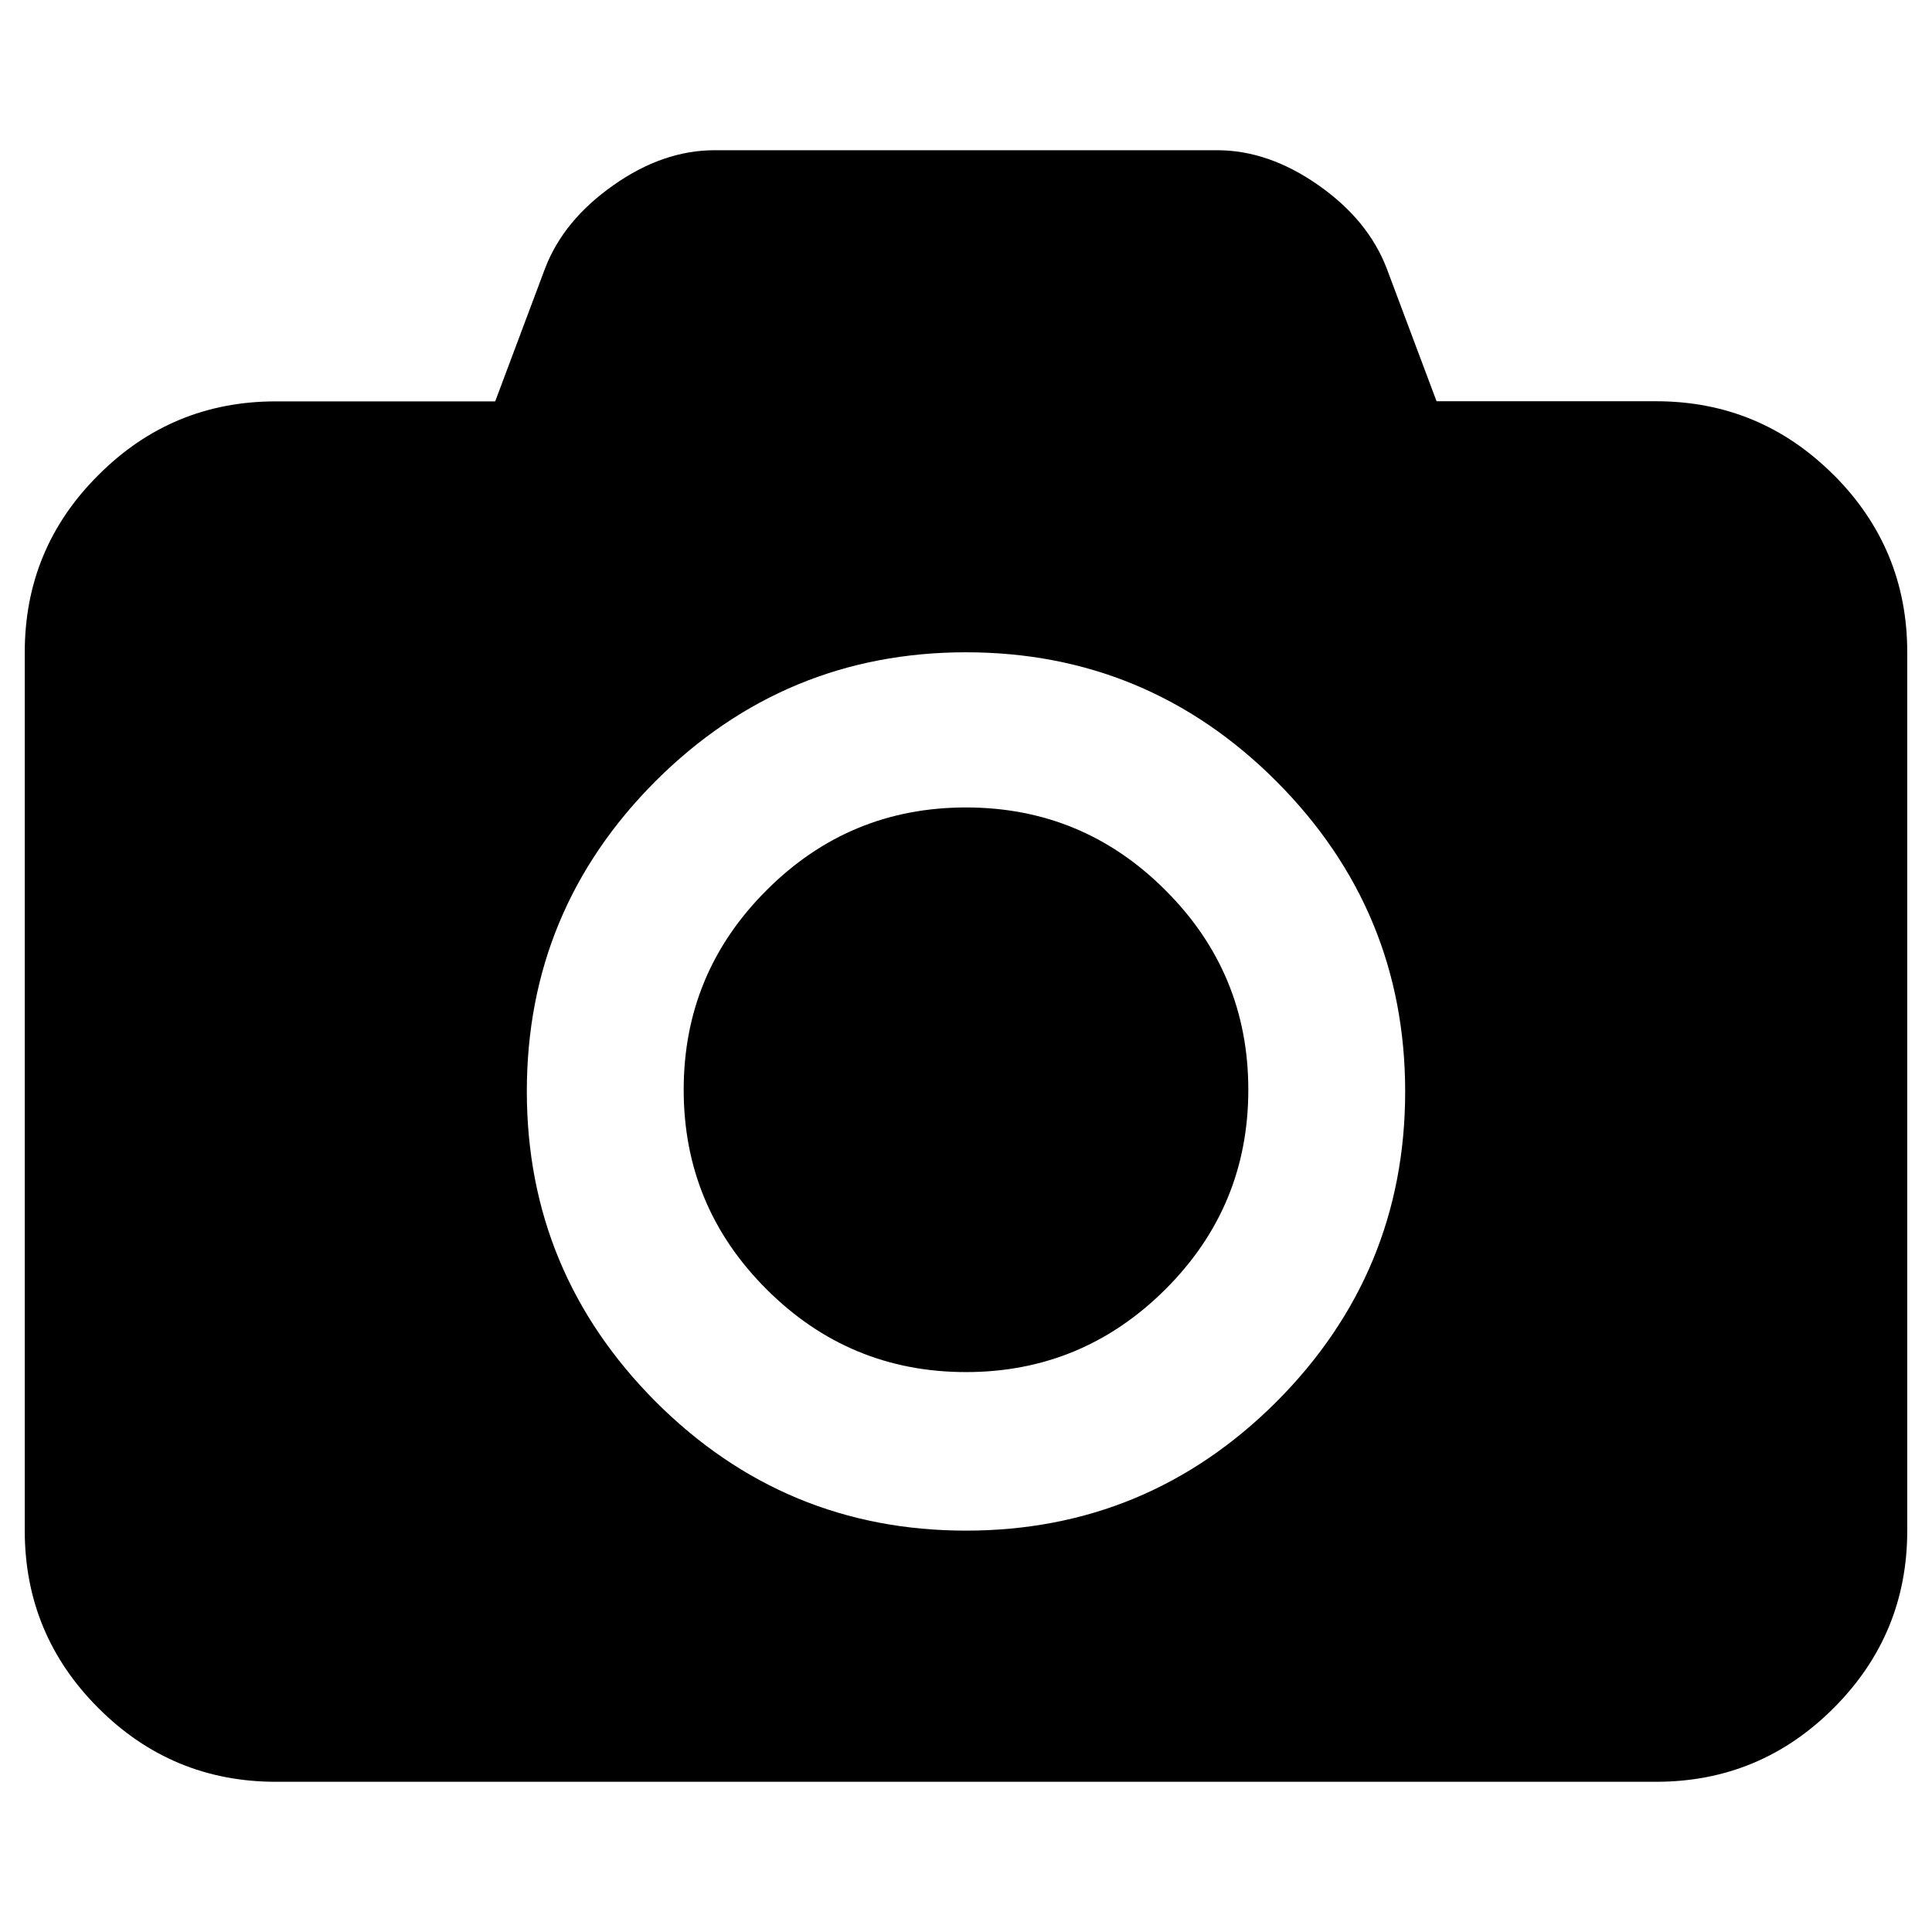
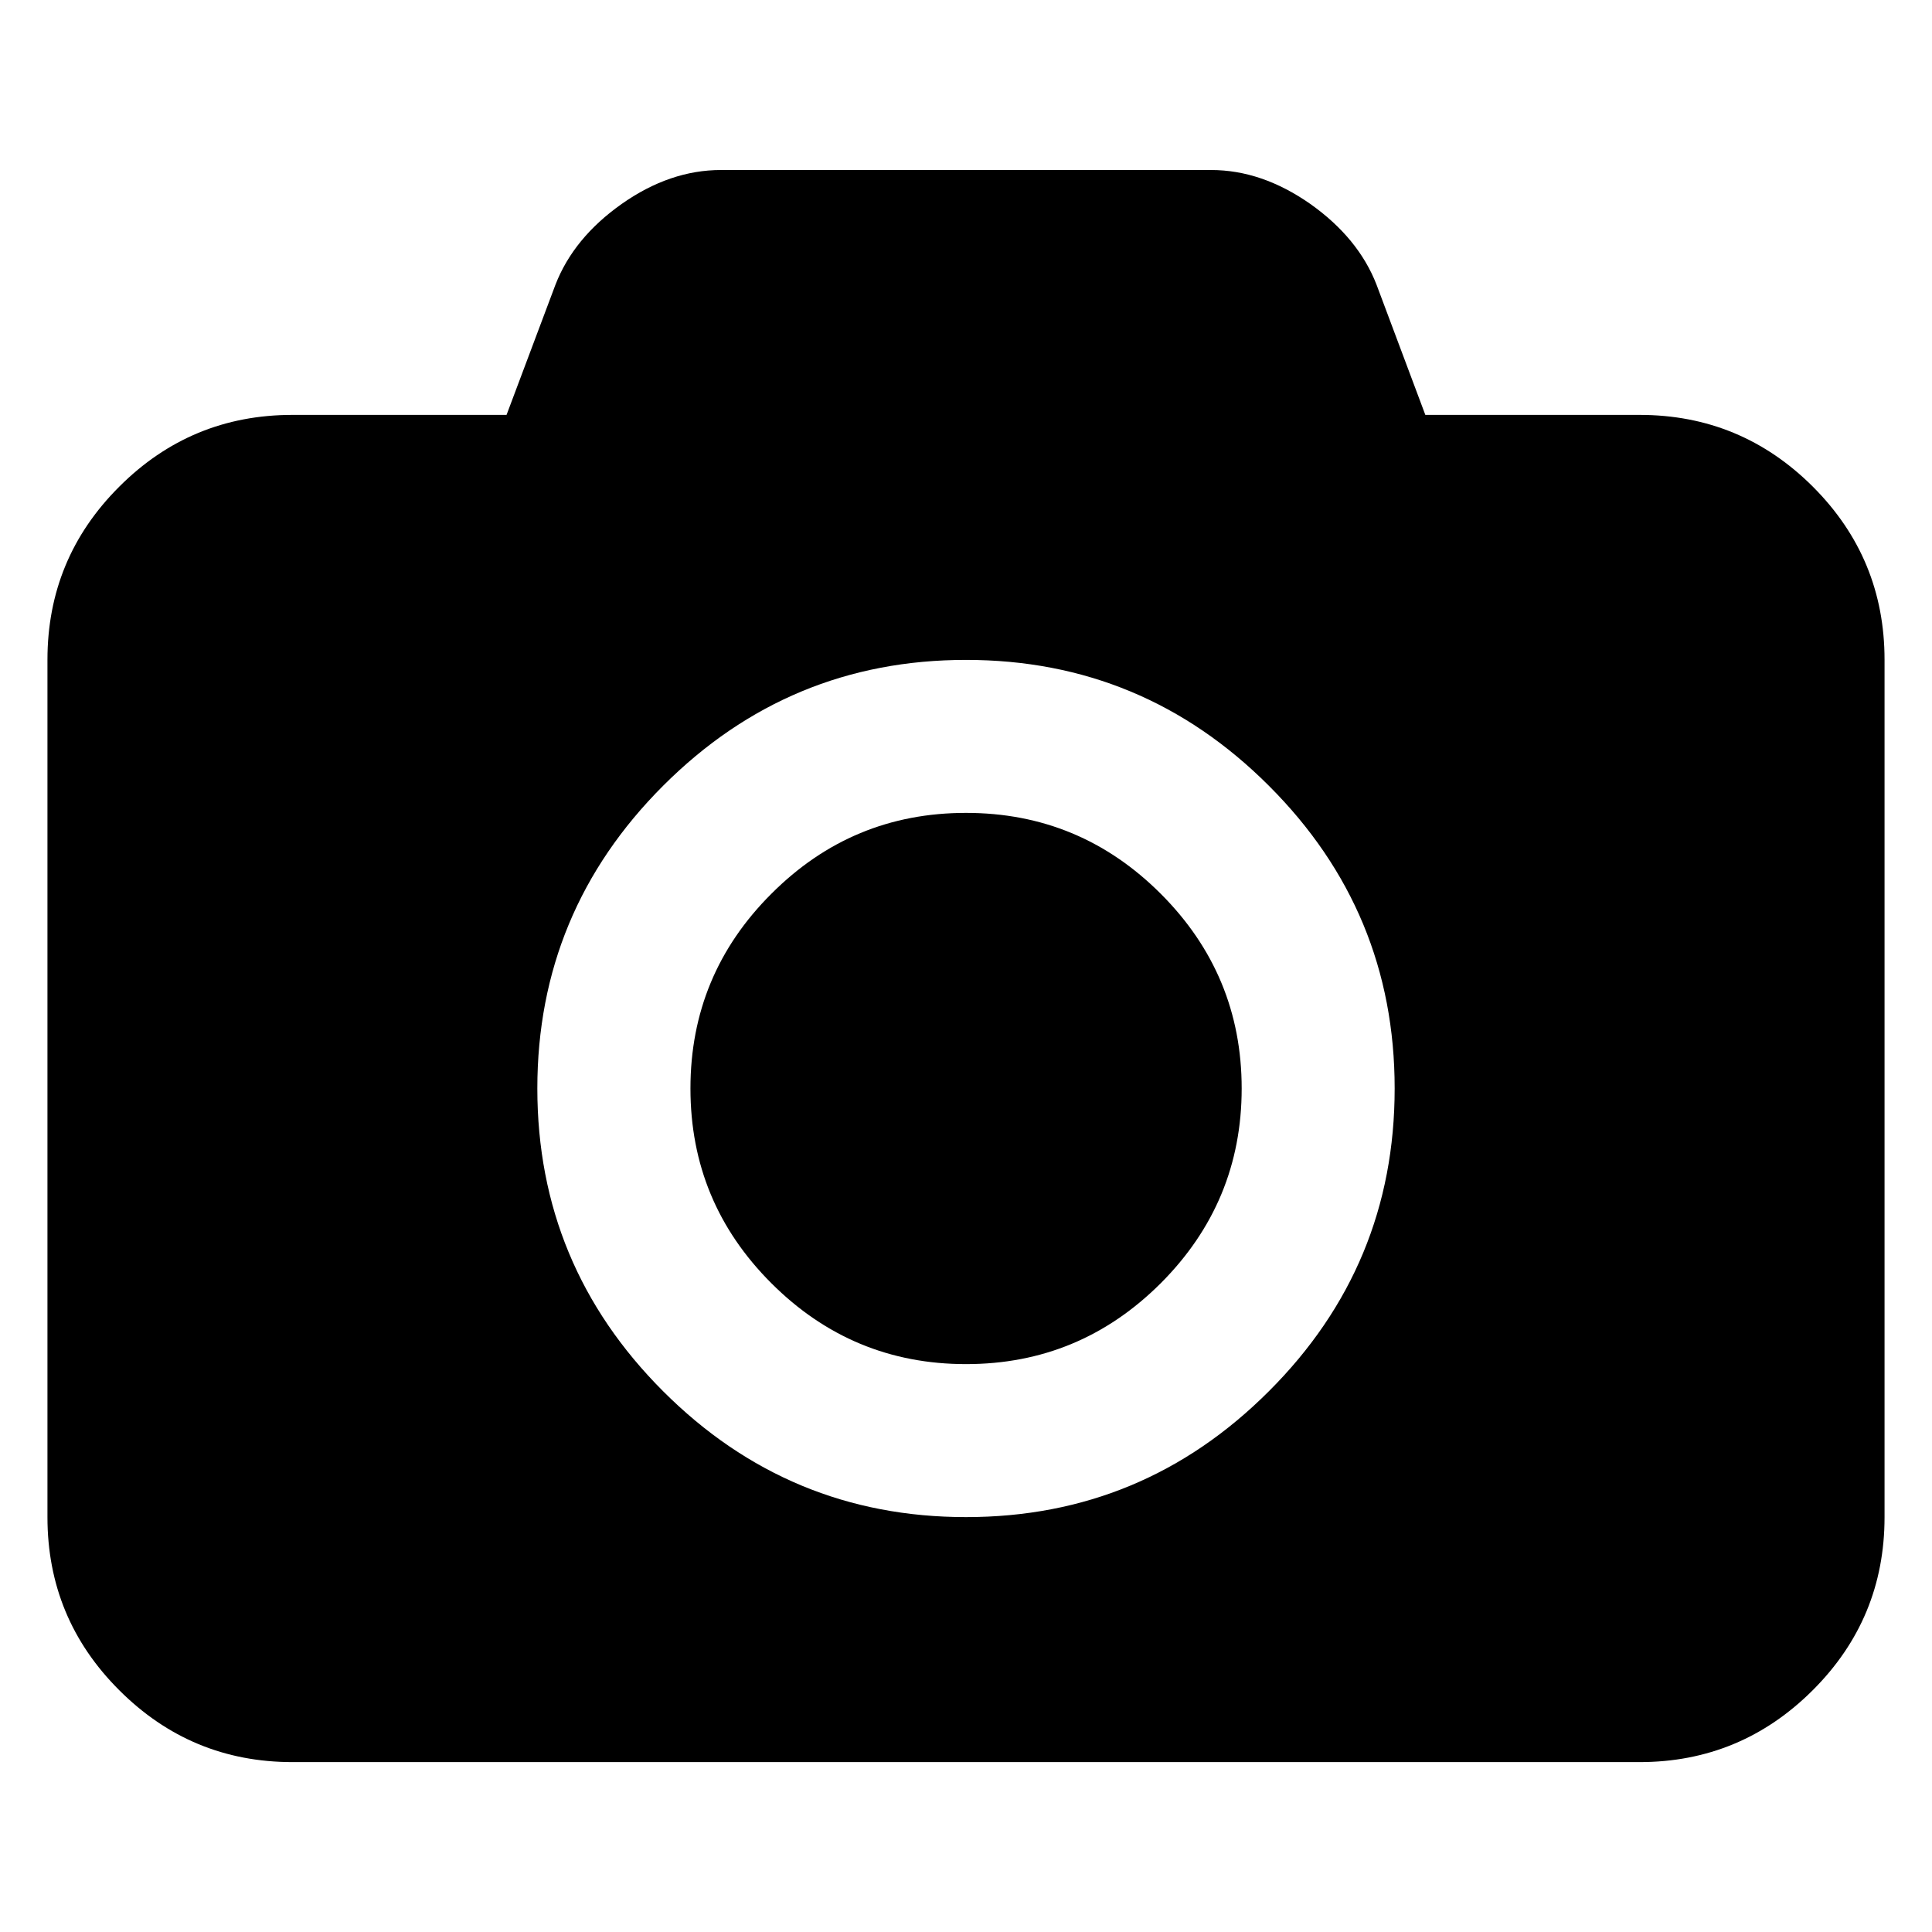
- <svg xmlns="http://www.w3.org/2000/svg" width="16" height="16" zoomAndPan="disable" preserveAspectRatio="xmaxYmax">
-   <path d="M15.185 3.933c-.406-.406-.896-.61-1.47-.61h-1.818l-.414-1.103c-.103-.266-.29-.494-.564-.686-.275-.193-.555-.29-.84-.29H5.92c-.287 0-.567.097-.84.29-.274.192-.462.42-.565.686l-.414 1.104H2.285c-.574 0-1.064.203-1.47.61-.406.404-.61.894-.61 1.468v7.274c0 .574.204 1.064.61 1.47.406.406.896.61 1.47.61h11.43c.574 0 1.064-.204 1.47-.61.406-.406.61-.896.61-1.47V5.402c0-.574-.204-1.064-.61-1.47zM10.57 11.61C9.858 12.32 9 12.676 8 12.676c-1 0-1.858-.356-2.57-1.068-.71-.713-1.067-1.57-1.067-2.57 0-1.002.356-1.858 1.067-2.57C6.142 5.758 7 5.402 8 5.402c1 0 1.858.356 2.57 1.068.71.712 1.067 1.568 1.067 2.57 0 1-.356 1.857-1.067 2.57z" />
-   <path d="M8 6.687c-.644 0-1.195.228-1.652.686-.458.457-.686 1.008-.686 1.652 0 .644.228 1.195.686 1.652.457.457 1.008.686 1.652.686.644 0 1.195-.23 1.652-.686.458-.457.686-1.008.686-1.652 0-.644-.228-1.195-.686-1.652-.457-.458-1.008-.686-1.652-.686z" />
+ <svg xmlns="http://www.w3.org/2000/svg" width="16" height="16" viewBox="0 0 16 16">
+   <path d="M15.013 4.03c-.397-.396-.875-.594-1.435-.594h-1.774L11.4 2.358c-.1-.258-.284-.482-.55-.67-.268-.187-.54-.28-.82-.28H5.97c-.28 0-.554.093-.82.28-.267.188-.45.412-.55.67l-.405 1.078H2.422c-.56 0-1.038.198-1.434.594-.397.396-.595.874-.595 1.434v7.1c0 .56.198 1.038.595 1.434.396.396.874.595 1.434.595h11.156c.56 0 1.038-.2 1.434-.595.397-.396.595-.874.595-1.434v-7.1c0-.56-.198-1.038-.594-1.434zm-4.505 7.492c-.695.695-1.53 1.042-2.508 1.042-.977 0-1.813-.347-2.508-1.042-.694-.694-1.042-1.53-1.042-2.508 0-.977.348-1.813 1.042-2.507.695-.695 1.53-1.042 2.508-1.042.977 0 1.813.347 2.508 1.042.695.694 1.042 1.53 1.042 2.507 0 .978-.347 1.814-1.042 2.508z" />
+   <path d="M8 6.732c-.63 0-1.166.223-1.612.67-.447.446-.67.984-.67 1.612 0 .63.223 1.166.67 1.613.446.446.983.67 1.612.67.63 0 1.166-.224 1.613-.67.446-.447.67-.984.67-1.613 0-.628-.224-1.166-.67-1.612-.447-.447-.984-.67-1.613-.67z" />
</svg>
